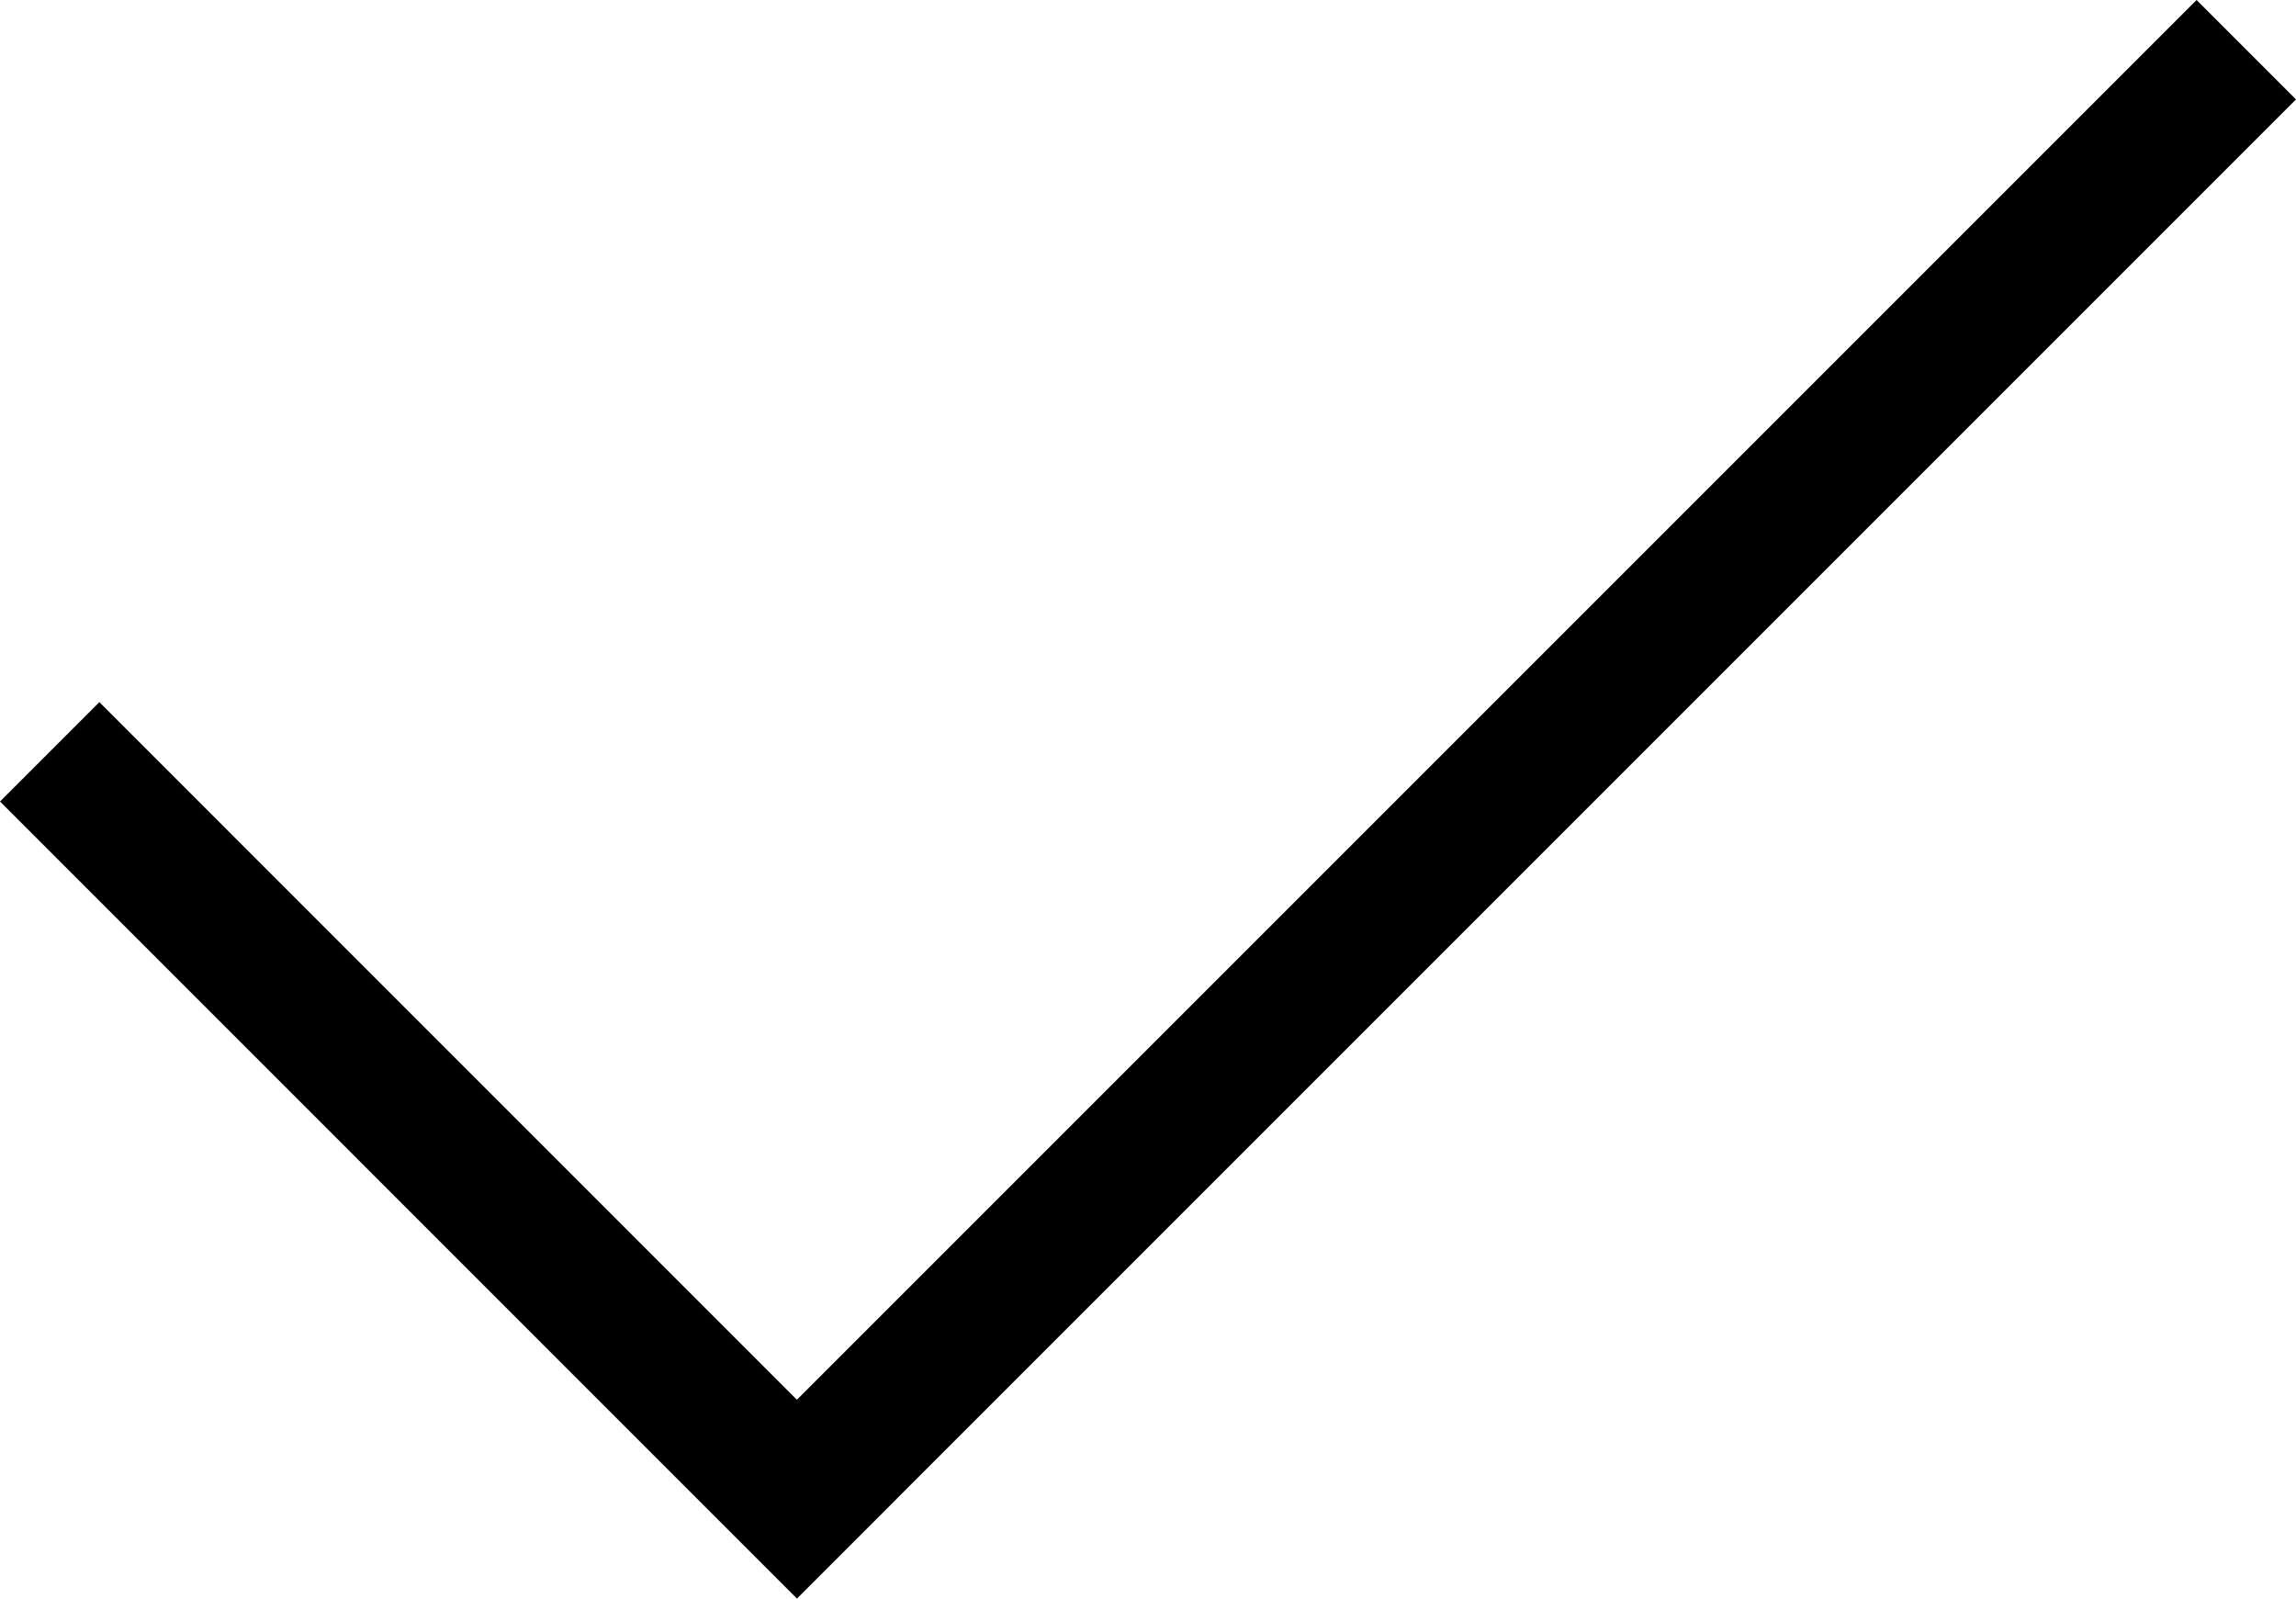
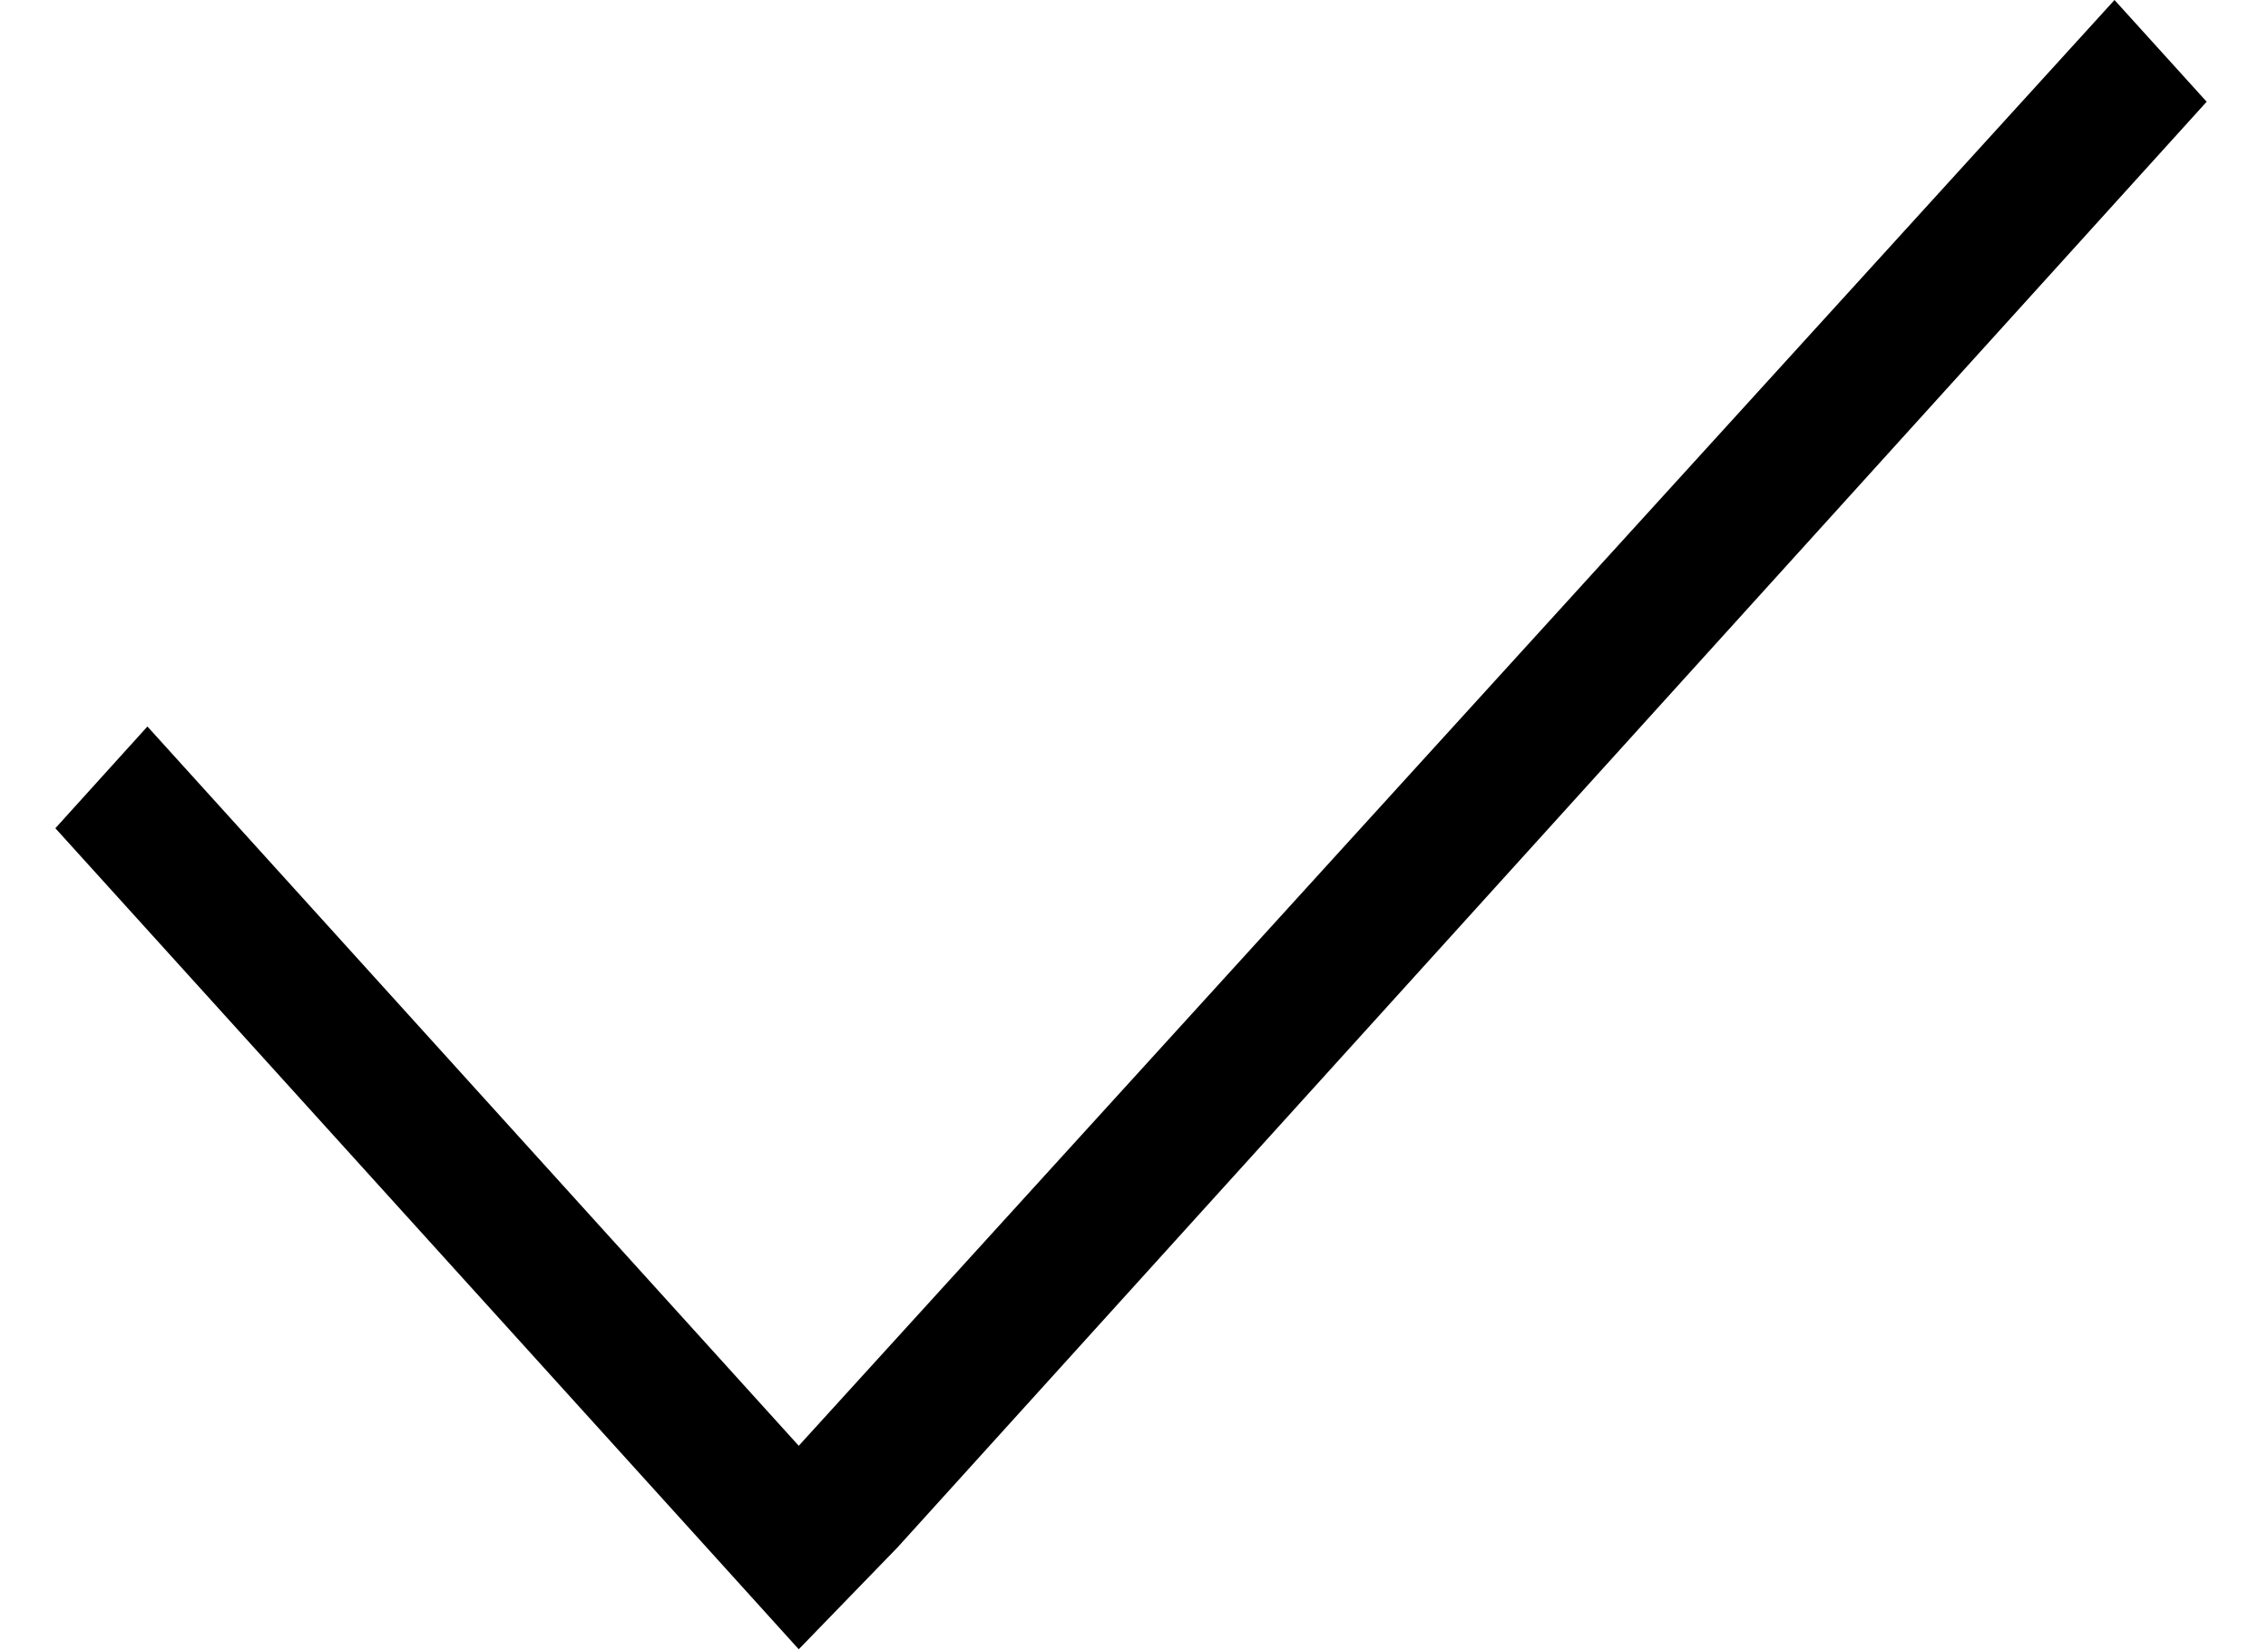
- <svg xmlns="http://www.w3.org/2000/svg" version="1.1" id="Layer_1" x="0px" y="0px" width="32.666px" height="22.742px" viewBox="0 0 32.666 22.742" enable-background="new 0 0 32.666 22.742" xml:space="preserve">
-   <polygon points="32.666,1.414 31.252,0 11.338,19.914 1.414,9.989 0,11.403 9.924,21.328 9.924,21.328 11.338,22.742 11.338,22.742 11.339,22.742 12.753,21.328 12.752,21.328 " />
+ <svg xmlns="http://www.w3.org/2000/svg" width="22" height="16" viewBox="0 0 22 16" fill="none">
+   <path d="M21.405 0.987L20.511 0L7.748 14.026L1.43 7.048L0.537 8.035L6.855 15.013L7.748 16L8.705 15.013L21.405 0.987Z" fill="black" />
</svg>
